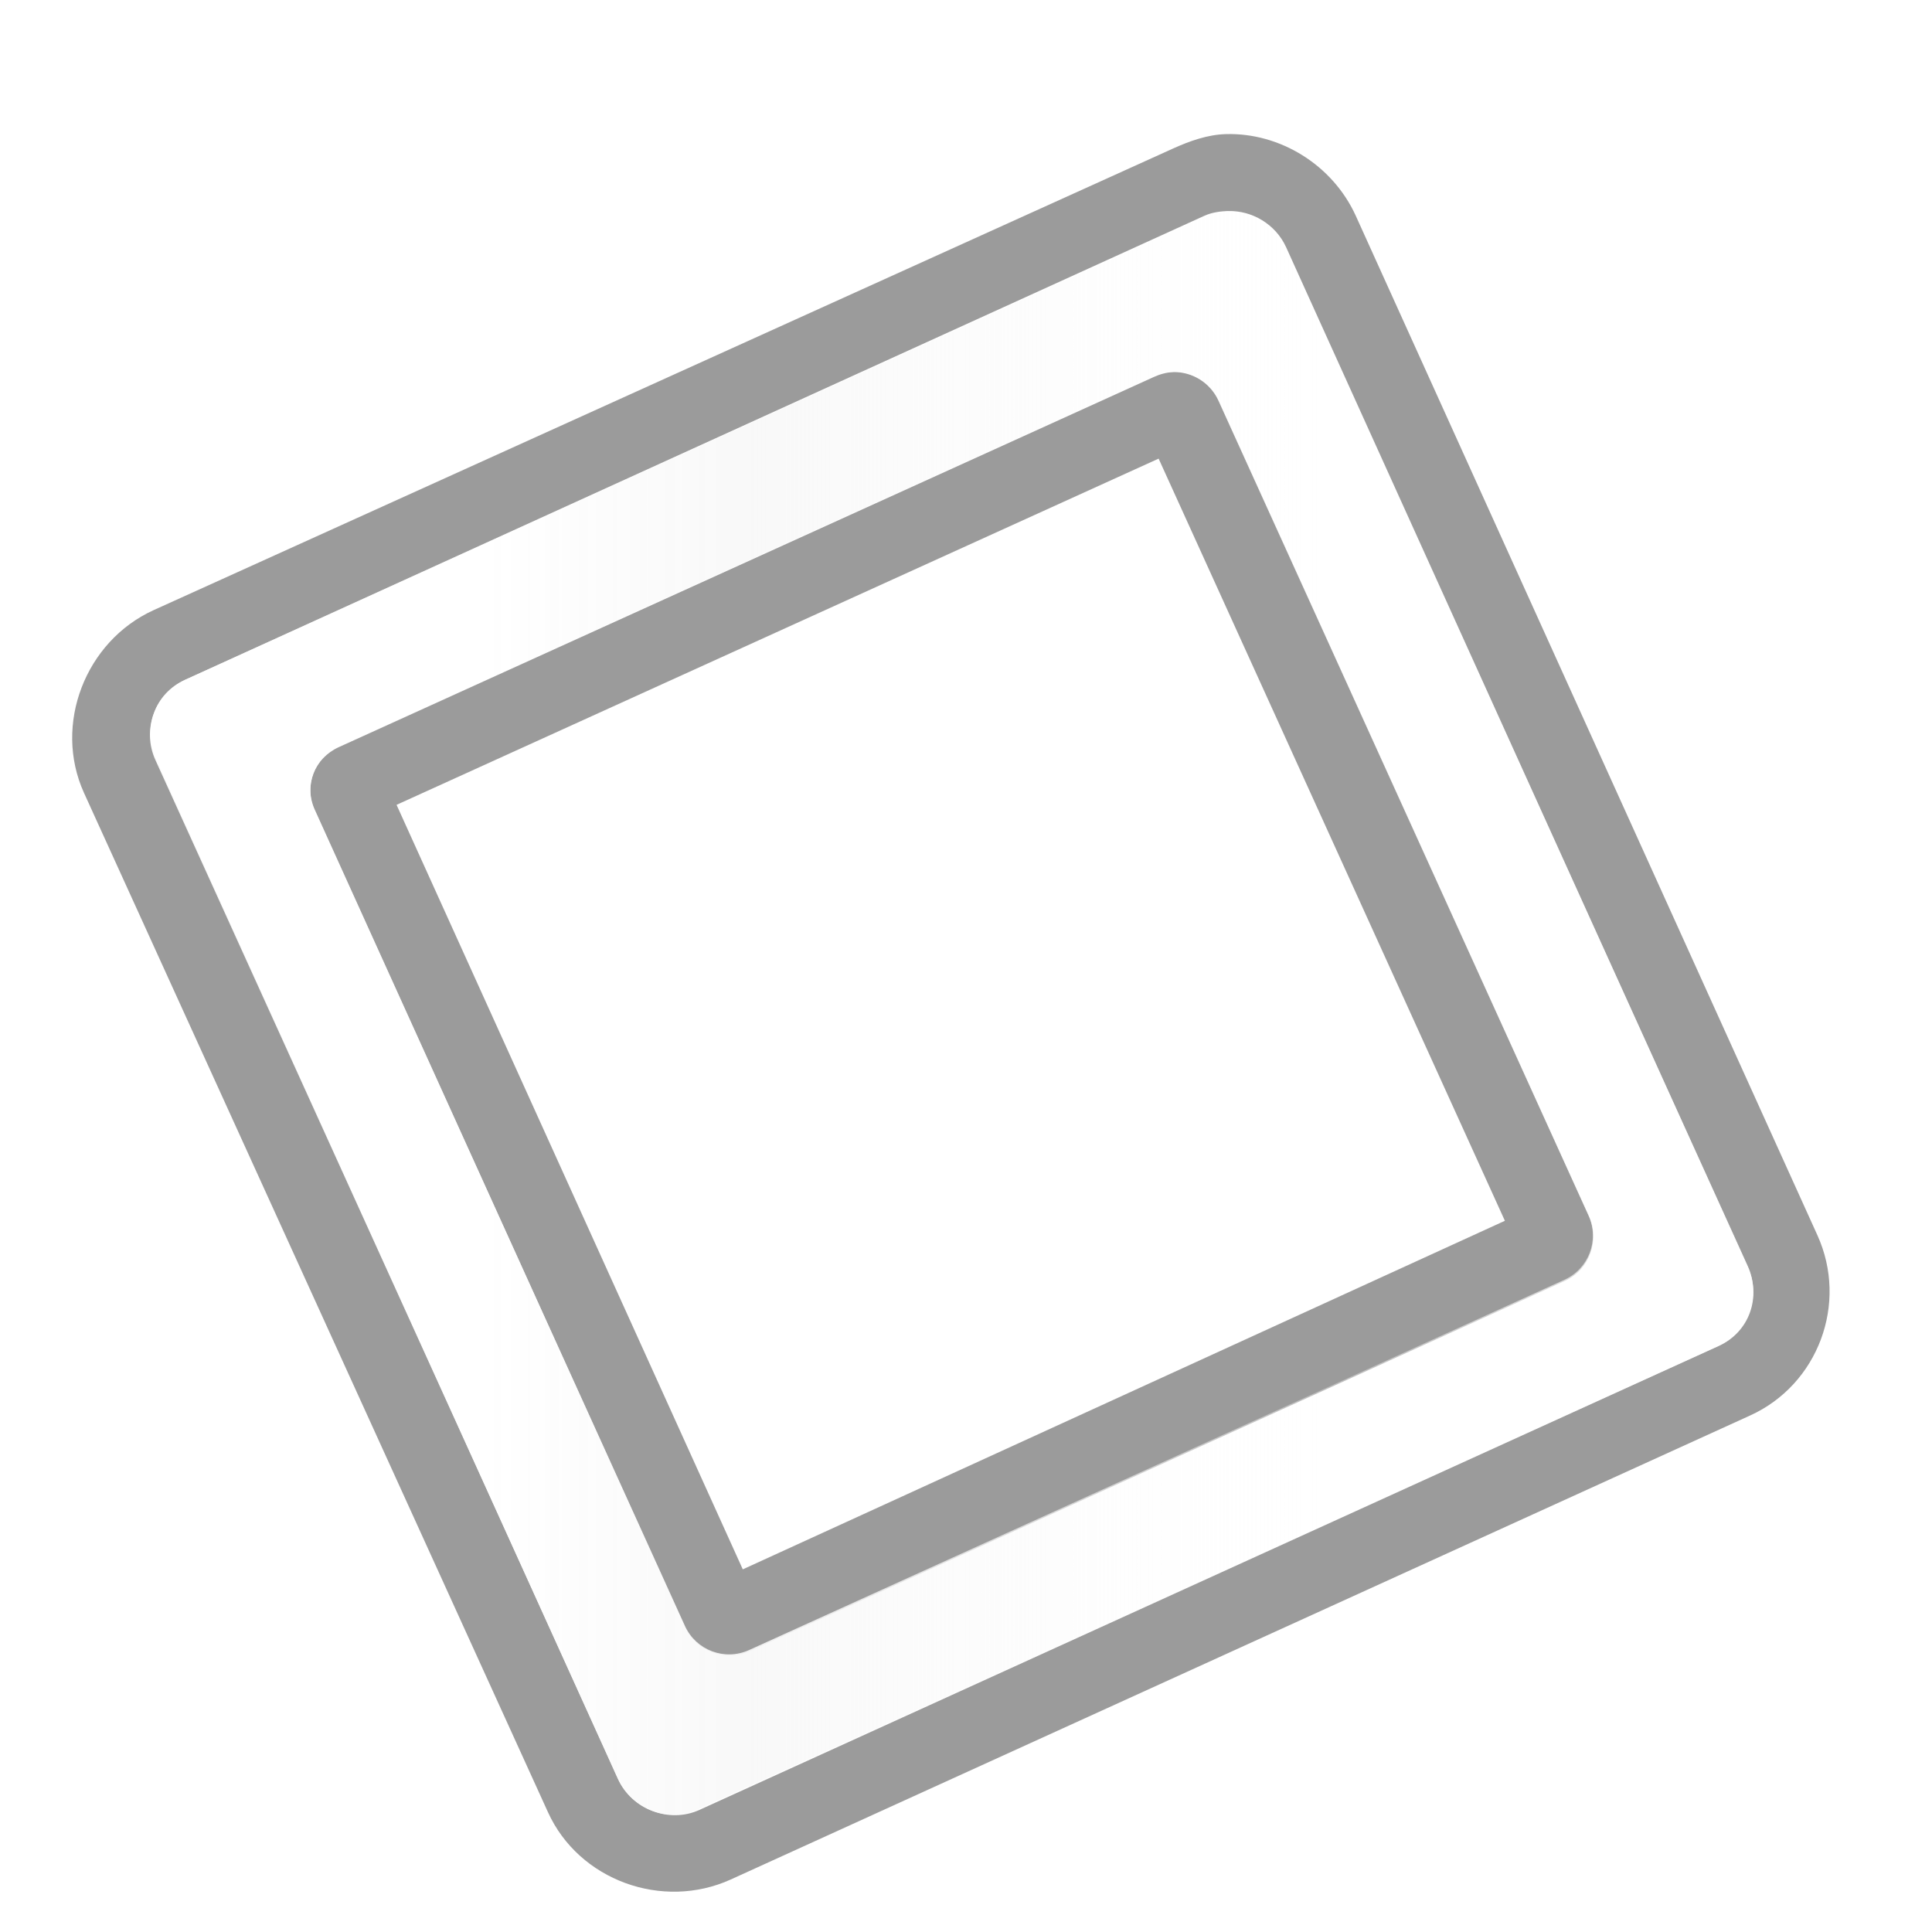
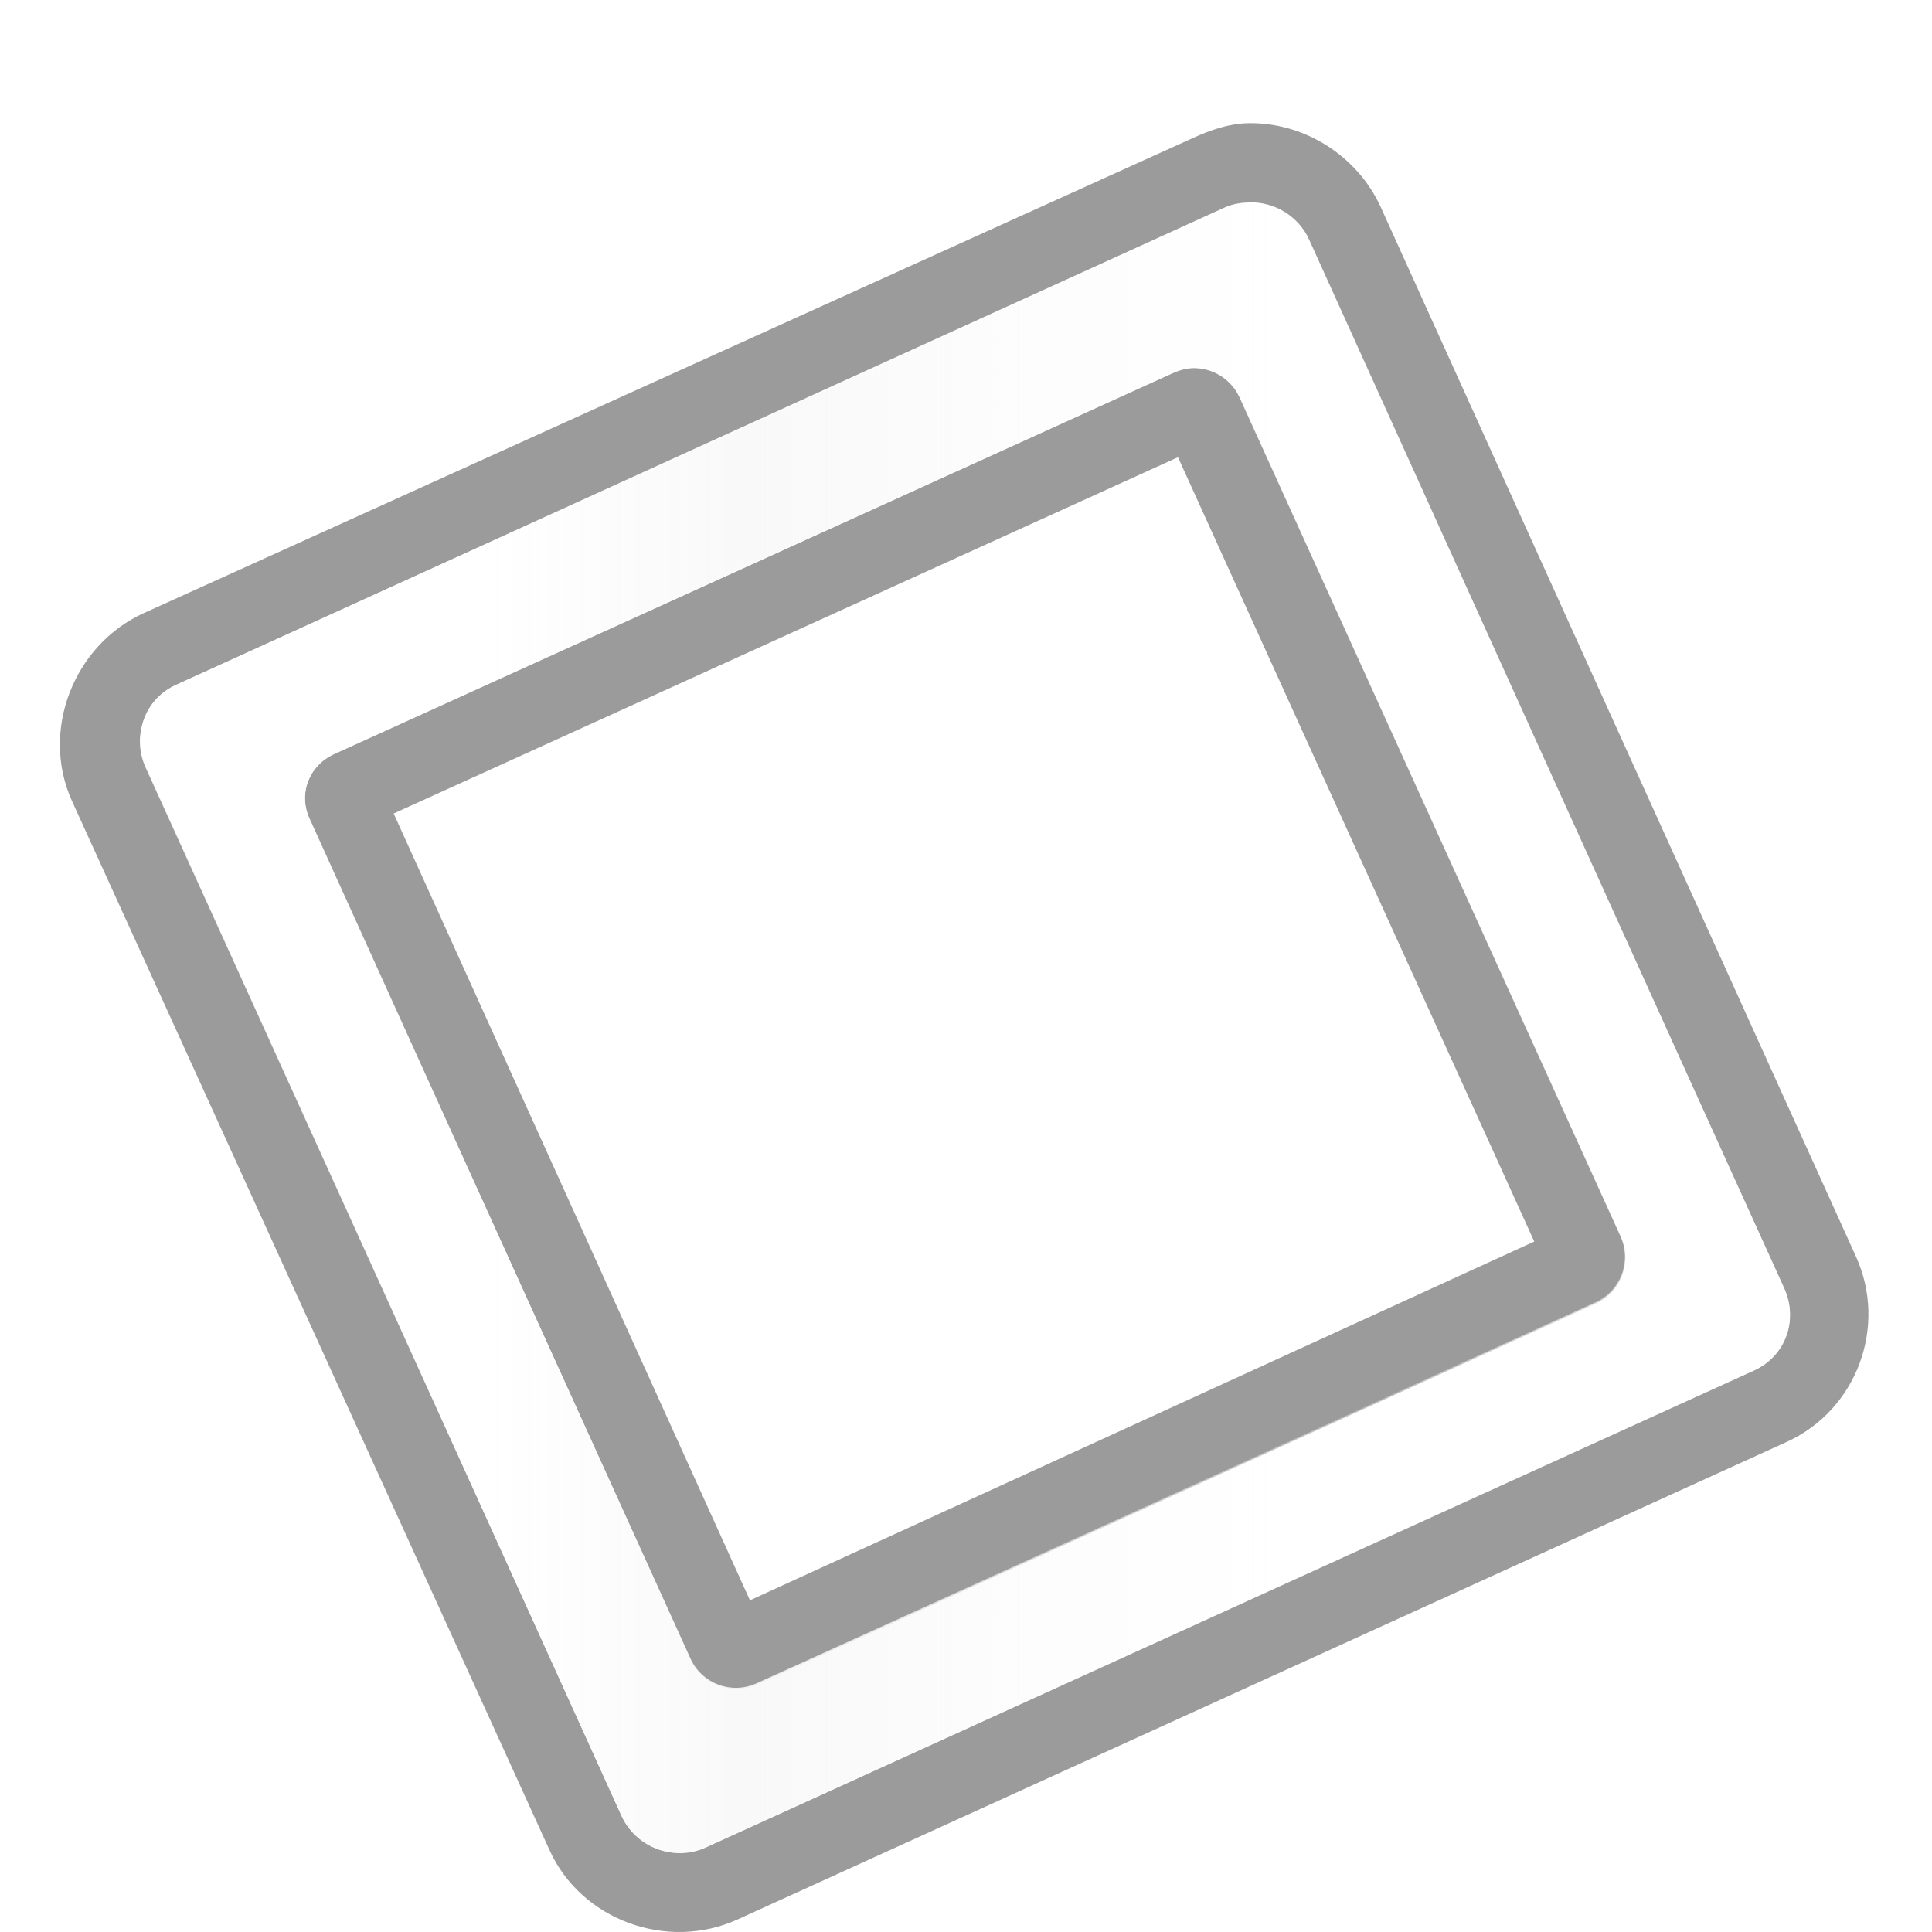
- <svg xmlns="http://www.w3.org/2000/svg" xmlns:xlink="http://www.w3.org/1999/xlink" id="svg14997" version="1.1" width="24" height="24">
+ <svg xmlns="http://www.w3.org/2000/svg" xmlns:xlink="http://www.w3.org/1999/xlink" id="svg14997" version="1.1" width="1000" height="1000">
  <defs id="defs15001">
    <linearGradient id="linearGradient4124">
      <stop id="stop4126" offset="0" style="stop-color:#ffffff;stop-opacity:0.705;" />
      <stop style="stop-color:#ffffff;stop-opacity:0.698;" offset="0.185" id="stop4128" />
      <stop style="stop-color:#ffffff;stop-opacity:0.806;" offset="0.447" id="stop4130" />
      <stop style="stop-color:#ffffff;stop-opacity:0.777;" offset="0.769" id="stop4132" />
      <stop id="stop4134" offset="1" style="stop-color:#ffffff;stop-opacity:0.741;" />
    </linearGradient>
    <linearGradient id="linearGradient16006-3-9">
      <stop style="stop-color:#ffffff;stop-opacity:0.588;" offset="0" id="stop16008-5-6" />
      <stop id="stop16016-1-7" offset="0.25" style="stop-color:#ffffff;stop-opacity:0.871;" />
      <stop id="stop16014-1-2" offset="0.5" style="stop-color:#ffffff;stop-opacity:0.588;" />
      <stop style="stop-color:#ffffff;stop-opacity:0.856;" offset="0.75" id="stop3998" />
      <stop style="stop-color:#ffffff;stop-opacity:0.588;" offset="1" id="stop16010-4-1" />
    </linearGradient>
    <linearGradient xlink:href="#linearGradient16006-3-9" id="linearGradient3878" x1="5.723" y1="19.982" x2="18.56" y2="6.505" gradientUnits="userSpaceOnUse" gradientTransform="translate(0,-1)" />
    <linearGradient xlink:href="#linearGradient4124" id="linearGradient4042" gradientUnits="userSpaceOnUse" x1="9" y1="-3" x2="14" y2="22" gradientTransform="translate(0,-1)" />
    <linearGradient id="linearGradient4046-1-38">
      <stop style="stop-color:#ffffff;stop-opacity:0;" offset="0" id="stop4048-6-5" />
      <stop style="stop-color:#ffffff;stop-opacity:0.727;" offset="1" id="stop4051-4-0" />
    </linearGradient>
    <radialGradient xlink:href="#linearGradient4046-1-38" id="radialGradient4295" cx="12" cy="19.5" fx="12" fy="19.5" r="9" gradientTransform="matrix(1,0,0,0.2777778,0,14.08333)" gradientUnits="userSpaceOnUse" />
    <linearGradient xlink:href="#linearGradient16006-3-9-4" id="linearGradient3878-6" x1="5.723" y1="19.982" x2="18.56" y2="6.505" gradientUnits="userSpaceOnUse" gradientTransform="translate(0,-0.9999995)" />
    <linearGradient id="linearGradient16006-3-9-4">
      <stop style="stop-color:#ffffff;stop-opacity:0.588;" offset="0" id="stop16008-5-6-0" />
      <stop id="stop16016-1-7-7" offset="0.25" style="stop-color:#ffffff;stop-opacity:0.871;" />
      <stop id="stop16014-1-2-5" offset="0.5" style="stop-color:#ffffff;stop-opacity:0.588;" />
      <stop style="stop-color:#ffffff;stop-opacity:0.856;" offset="0.75" id="stop3998-4" />
      <stop style="stop-color:#ffffff;stop-opacity:0.588;" offset="1" id="stop16010-4-1-0" />
    </linearGradient>
    <linearGradient xlink:href="#radialGradient3950" id="linearGradient7625" gradientUnits="userSpaceOnUse" gradientTransform="matrix(0.9556756,0,0,0.9556756,0.8376545,2.050599)" x1="2.366" y1="11.221" x2="33.045" y2="11.221" />
    <radialGradient gradientTransform="matrix(1.353726,-0.2279136,0.2083657,1.381382,7.170339,-35.53963)" gradientUnits="userSpaceOnUse" id="radialGradient3950" r="62.103" cy="57.449" cx="66.266">
      <stop offset="0.209" style="stop-color:#ffffff;stop-opacity:0.957;" id="stop3952" />
      <stop id="stop3954" style="stop-color:#f8f8f8;stop-opacity:0.921;" offset="0.376" />
      <stop offset="0.737" style="stop-color:#ffffff;stop-opacity:0.352;" id="stop3956" />
      <stop offset="1" style="stop-color:#ffffff;stop-opacity:0.871;" id="stop3958" />
    </radialGradient>
    <radialGradient xlink:href="#linearGradient3952" id="radialGradient7623" gradientUnits="userSpaceOnUse" gradientTransform="matrix(0.7651783,1.896771,-1.450473,0.5851365,15.94574,-24.77629)" cx="15.588" cy="8.473" fx="15.588" fy="8.473" r="7.492" />
    <linearGradient id="linearGradient3952">
      <stop style="stop-color:#ffad9c;stop-opacity:0.914;" offset="0" id="stop3954-0" />
      <stop id="stop3960" offset="0.5" style="stop-color:#ff4923;stop-opacity:0.914;" />
      <stop style="stop-color:#bf2000;stop-opacity:0.914;" offset="0.75" id="stop3962" />
      <stop style="stop-color:#ff6b4b;stop-opacity:0.914;" offset="1" id="stop3956-19" />
    </linearGradient>
    <radialGradient xlink:href="#linearGradient3952-9" id="radialGradient7621" gradientUnits="userSpaceOnUse" gradientTransform="matrix(1.085214,0,0,1.731441,-1.155716,-5.510921)" cx="17.701" cy="8.772" fx="17.701" fy="8.772" r="8.964" />
    <linearGradient id="linearGradient3952-9">
      <stop style="stop-color:#ffffff;stop-opacity:0.633;" offset="0" id="stop3954-7" />
      <stop id="stop3960-3" offset="0.5" style="stop-color:#ffffff;stop-opacity:0.165;" />
      <stop style="stop-color:#ffffff;stop-opacity:0.129;" offset="0.75" id="stop3962-6" />
      <stop style="stop-color:#ffffff;stop-opacity:0.338;" offset="1" id="stop3956-1" />
    </linearGradient>
    <radialGradient r="8.964" fy="8.772" fx="17.701" cy="8.772" cx="17.701" gradientTransform="matrix(1.085214,0,0,1.731441,-1.155716,-5.510921)" gradientUnits="userSpaceOnUse" id="radialGradient7756" xlink:href="#linearGradient3952-9" />
    <radialGradient xlink:href="#radialGradient4097" id="radialGradient7714" gradientUnits="userSpaceOnUse" gradientTransform="matrix(0.7371789,0,0,1.176157,20.96251,-0.4681879)" cx="17.701" cy="8.772" fx="17.701" fy="8.772" r="8.964" />
    <radialGradient cx="66.266" cy="57.449" r="62.103" id="radialGradient4097" gradientUnits="userSpaceOnUse" gradientTransform="matrix(1.353726,-0.2279136,0.2083657,1.381382,7.170339,-35.53963)">
      <stop id="stop4099" style="stop-color:#ffffff;stop-opacity:0.489;" offset="0.209" />
      <stop offset="0.376" style="stop-color:#ffffff;stop-opacity:0.288;" id="stop4101" />
      <stop id="stop4103" style="stop-color:#ffffff;stop-opacity:0.223;" offset="0.737" />
      <stop id="stop4105" style="stop-color:#ffffff;stop-opacity:0.288;" offset="1" />
    </radialGradient>
    <radialGradient xlink:href="#radialGradient3950-3" id="radialGradient7712" gradientUnits="userSpaceOnUse" gradientTransform="matrix(0.5197808,1.288465,-0.985297,0.3974796,32.57942,-13.55503)" cx="15.588" cy="8.473" fx="15.588" fy="8.473" r="7.492" />
    <radialGradient gradientTransform="matrix(1.353726,-0.2279136,0.2083657,1.381382,7.170339,-35.53963)" gradientUnits="userSpaceOnUse" id="radialGradient3950-3" r="62.103" cy="57.449" cx="66.266">
      <stop offset="0.209" style="stop-color:#ffffff;stop-opacity:0.957;" id="stop3952-0" />
      <stop id="stop3954-08" style="stop-color:#f8f8f8;stop-opacity:0.921;" offset="0.376" />
      <stop offset="0.737" style="stop-color:#ffffff;stop-opacity:0.352;" id="stop3956-8" />
      <stop offset="1" style="stop-color:#ffffff;stop-opacity:0.871;" id="stop3958-2" />
    </radialGradient>
    <linearGradient xlink:href="#radialGradient3950-3" id="linearGradient7710" gradientUnits="userSpaceOnUse" gradientTransform="matrix(0.6491845,0,0,0.6491845,22.31659,4.668306)" x1="2.366" y1="11.221" x2="33.045" y2="11.221" />
    <radialGradient gradientTransform="matrix(1.353726,-0.2279136,0.2083657,1.381382,7.170339,-35.53963)" gradientUnits="userSpaceOnUse" id="radialGradient7781" r="62.103" cy="57.449" cx="66.266">
      <stop offset="0.209" style="stop-color:#ffffff;stop-opacity:0.957;" id="stop7783" />
      <stop id="stop7785" style="stop-color:#f8f8f8;stop-opacity:0.921;" offset="0.376" />
      <stop offset="0.737" style="stop-color:#ffffff;stop-opacity:0.352;" id="stop7787" />
      <stop offset="1" style="stop-color:#ffffff;stop-opacity:0.871;" id="stop7789" />
    </radialGradient>
    <linearGradient xlink:href="#radialGradient3950-3" id="linearGradient3131" gradientUnits="userSpaceOnUse" gradientTransform="matrix(0.6491845,0,0,0.6491845,22.31659,4.668306)" x1="2.366" y1="11.221" x2="33.045" y2="11.221" />
    <radialGradient xlink:href="#radialGradient3950-3" id="radialGradient3133" gradientUnits="userSpaceOnUse" gradientTransform="matrix(0.5197808,1.288465,-0.985297,0.3974796,32.57942,-13.55503)" cx="15.588" cy="8.473" fx="15.588" fy="8.473" r="7.492" />
    <radialGradient xlink:href="#radialGradient4097" id="radialGradient3135" gradientUnits="userSpaceOnUse" gradientTransform="matrix(0.7371789,0,0,1.176157,20.96251,-0.4681879)" cx="17.701" cy="8.772" fx="17.701" fy="8.772" r="8.964" />
    <linearGradient xlink:href="#radialGradient3950-8" id="linearGradient7599" gradientUnits="userSpaceOnUse" gradientTransform="matrix(0.6491845,0,0,0.6491845,15.0145,5.300433)" x1="2.366" y1="11.221" x2="33.045" y2="11.221" />
    <radialGradient gradientTransform="matrix(1.353726,-0.2279136,0.2083657,1.381382,7.170339,-35.53963)" gradientUnits="userSpaceOnUse" id="radialGradient3950-8" r="62.103" cy="57.449" cx="66.266">
      <stop offset="0.209" style="stop-color:#ffffff;stop-opacity:0.957;" id="stop3952-1" />
      <stop id="stop3954-9" style="stop-color:#f8f8f8;stop-opacity:0.921;" offset="0.376" />
      <stop offset="0.737" style="stop-color:#ffffff;stop-opacity:0.352;" id="stop3956-81" />
      <stop offset="1" style="stop-color:#ffffff;stop-opacity:0.871;" id="stop3958-3" />
    </radialGradient>
    <linearGradient xlink:href="#radialGradient3950-8" id="linearGradient3162" gradientUnits="userSpaceOnUse" gradientTransform="matrix(0.6491845,0,0,0.6491845,15.0145,5.300433)" x1="2.366" y1="11.221" x2="33.045" y2="11.221" />
+     <linearGradient xlink:href="#radialGradient3950-8" id="linearGradient3064" gradientUnits="userSpaceOnUse" gradientTransform="matrix(25.45541,0,0,25.45541,8.63782,-689.5907)" x1="2.366" y1="11.221" x2="33.045" y2="11.221" />
+     <radialGradient xlink:href="#linearGradient3952-9-1" id="radialGradient3038" gradientUnits="userSpaceOnUse" gradientTransform="matrix(31.71031,0,0,50.59329,-83.20161,-4.066757)" cx="17.701" cy="8.772" fx="17.701" fy="8.772" r="8.964" />
+     <linearGradient id="linearGradient3952-9-1">
+       <stop style="stop-color:#ffffff;stop-opacity:0.633;" offset="0" id="stop3954-7-5" />
+       <stop id="stop3960-3-2" offset="0.5" style="stop-color:#ffffff;stop-opacity:0.165;" />
+       <stop style="stop-color:#ffffff;stop-opacity:0.129;" offset="0.75" id="stop3962-6-7" />
+       <stop style="stop-color:#ffffff;stop-opacity:0.338;" offset="1" id="stop3956-1-6" />
+     </linearGradient>
+     <radialGradient xlink:href="#linearGradient3952-1" id="radialGradient3041" gradientUnits="userSpaceOnUse" gradientTransform="matrix(22.35877,55.42429,-42.3833,17.09789,416.5088,-567.0073)" cx="15.588" cy="8.473" fx="15.588" fy="8.473" r="7.492" />
+     <linearGradient id="linearGradient3952-1">
+       <stop style="stop-color:#ffad9c;stop-opacity:0.914;" offset="0" id="stop3954-0-4" />
+       <stop id="stop3960-2" offset="0.5" style="stop-color:#ff4923;stop-opacity:0.914;" />
+       <stop style="stop-color:#bf2000;stop-opacity:0.914;" offset="0.75" id="stop3962-3" />
+       <stop style="stop-color:#ff6b4b;stop-opacity:0.914;" offset="1" id="stop3956-19-2" />
+     </linearGradient>
+     <linearGradient xlink:href="#radialGradient3950-2" id="linearGradient3044" gradientUnits="userSpaceOnUse" gradientTransform="matrix(27.92516,0,0,27.92516,-24.95466,216.8834)" x1="2.366" y1="11.221" x2="33.045" y2="11.221" />
+     <radialGradient gradientTransform="matrix(1.353726,-0.2279136,0.2083657,1.381382,7.170339,-35.53963)" gradientUnits="userSpaceOnUse" id="radialGradient3950-2" r="62.103" cy="57.449" cx="66.266">
+       <stop offset="0.209" style="stop-color:#ffffff;stop-opacity:0.957;" id="stop3952-16" />
+       <stop id="stop3954-8" style="stop-color:#f8f8f8;stop-opacity:0.921;" offset="0.376" />
+       <stop offset="0.737" style="stop-color:#ffffff;stop-opacity:0.352;" id="stop3956-5" />
+       <stop offset="1" style="stop-color:#ffffff;stop-opacity:0.871;" id="stop3958-7" />
+     </radialGradient>
+     <linearGradient xlink:href="#radialGradient3950-2" id="linearGradient3165" gradientUnits="userSpaceOnUse" gradientTransform="matrix(27.92516,0,0,27.92516,6.045342,-759.1166)" x1="2.366" y1="11.221" x2="33.045" y2="11.221" />
+     <radialGradient xlink:href="#linearGradient3952-1" id="radialGradient3167" gradientUnits="userSpaceOnUse" gradientTransform="matrix(22.35877,55.42429,-42.3833,17.09789,447.5088,-1543.007)" cx="15.588" cy="8.473" fx="15.588" fy="8.473" r="7.492" />
+     <radialGradient xlink:href="#linearGradient3952-9-1" id="radialGradient3169" gradientUnits="userSpaceOnUse" gradientTransform="matrix(31.71031,0,0,50.59329,-52.20161,-980.0668)" cx="17.701" cy="8.772" fx="17.701" fy="8.772" r="8.964" />
+     <linearGradient xlink:href="#radialGradient3950-8" id="linearGradient3201" gradientUnits="userSpaceOnUse" gradientTransform="matrix(27.89424,0,0,27.89424,6.49535,-757.9582)" x1="2.366" y1="11.221" x2="33.045" y2="11.221" />
+     <linearGradient xlink:href="#radialGradient3950-2" id="linearGradient3203" gradientUnits="userSpaceOnUse" gradientTransform="matrix(27.92516,0,0,27.92516,6.045342,-759.1166)" x1="2.366" y1="11.221" x2="33.045" y2="11.221" />
+     <radialGradient xlink:href="#linearGradient3952-1" id="radialGradient3205" gradientUnits="userSpaceOnUse" gradientTransform="matrix(22.35877,55.42429,-42.3833,17.09789,447.5088,-1543.007)" cx="15.588" cy="8.473" fx="15.588" fy="8.473" r="7.492" />
+     <radialGradient xlink:href="#linearGradient3952-9-1" id="radialGradient3207" gradientUnits="userSpaceOnUse" gradientTransform="matrix(31.71031,0,0,50.59329,-52.20161,-980.0668)" cx="17.701" cy="8.772" fx="17.701" fy="8.772" r="8.964" />
+     <linearGradient xlink:href="#radialGradient3950-2" id="linearGradient3226" gradientUnits="userSpaceOnUse" gradientTransform="matrix(27.92516,0,0,27.92516,6.045342,-759.1166)" x1="2.366" y1="11.221" x2="33.045" y2="11.221" />
+     <radialGradient xlink:href="#linearGradient3952-1" id="radialGradient3228" gradientUnits="userSpaceOnUse" gradientTransform="matrix(22.35877,55.42429,-42.3833,17.09789,447.5088,-1543.007)" cx="15.588" cy="8.473" fx="15.588" fy="8.473" r="7.492" />
+     <radialGradient xlink:href="#linearGradient3952-9-1" id="radialGradient3230" gradientUnits="userSpaceOnUse" gradientTransform="matrix(31.71031,0,0,50.59329,-52.20161,-980.0668)" cx="17.701" cy="8.772" fx="17.701" fy="8.772" r="8.964" />
+     <linearGradient xlink:href="#radialGradient3950-2" id="linearGradient3237" gradientUnits="userSpaceOnUse" gradientTransform="matrix(27.92516,0,0,27.92516,6.045342,-759.1166)" x1="2.366" y1="11.221" x2="33.045" y2="11.221" />
+     <radialGradient xlink:href="#linearGradient3952-1" id="radialGradient3239" gradientUnits="userSpaceOnUse" gradientTransform="matrix(22.35877,55.42429,-42.3833,17.09789,447.5088,-1543.007)" cx="15.588" cy="8.473" fx="15.588" fy="8.473" r="7.492" />
+     <radialGradient xlink:href="#linearGradient3952-9-1" id="radialGradient3241" gradientUnits="userSpaceOnUse" gradientTransform="matrix(31.71031,0,0,50.59329,-52.20161,-980.0668)" cx="17.701" cy="8.772" fx="17.701" fy="8.772" r="8.964" />
+     <radialGradient xlink:href="#linearGradient3952-9-1" id="radialGradient3244" gradientUnits="userSpaceOnUse" gradientTransform="matrix(31.71031,0,0,50.59329,-1237.313,-991.3805)" cx="17.701" cy="8.772" fx="17.701" fy="8.772" r="8.964" />
+     <radialGradient xlink:href="#linearGradient3952-1" id="radialGradient3247" gradientUnits="userSpaceOnUse" gradientTransform="matrix(22.35877,55.42429,-42.3833,17.09789,-737.6022,-1554.321)" cx="15.588" cy="8.473" fx="15.588" fy="8.473" r="7.492" />
+     <linearGradient xlink:href="#radialGradient3950-2" id="linearGradient3250" gradientUnits="userSpaceOnUse" gradientTransform="matrix(27.92516,0,0,27.92516,-1179.066,-770.4303)" x1="2.366" y1="11.221" x2="33.045" y2="11.221" />
+     <linearGradient xlink:href="#radialGradient3950-8" id="linearGradient3257" gradientUnits="userSpaceOnUse" gradientTransform="matrix(27.89424,0,0,27.89424,6.49535,-757.9582)" x1="2.366" y1="11.221" x2="33.045" y2="11.221" />
  </defs>
-   <g id="layer2" style="display:none">
+   <g id="layer2" style="display:none" transform="translate(0,976)">
    <rect style="fill:#ff0000;fill-opacity:0.309;stroke:none" id="rect15909" width="1" height="24" x="-1" y="0" />
    <rect style="fill:#ff0000;fill-opacity:0.309;stroke:none" id="rect15911" width="25" height="1" x="-1" y="24" />
    <rect style="fill:#ff0000;fill-opacity:0.309;stroke:none" id="rect15913" width="1" height="26" x="24" y="-1" />
    <rect style="fill:#ff0000;fill-opacity:0.309;stroke:none" id="rect15915" width="25" height="1" x="-1" y="-1" />
  </g>
-   <g id="layer3" style="display:inline">
-     <g id="g3158" transform="translate(-14.6878,0)">
-       <path style="font-size:medium;font-style:normal;font-variant:normal;font-weight:normal;font-stretch:normal;text-indent:0;text-align:start;text-decoration:none;line-height:normal;letter-spacing:normal;word-spacing:normal;text-transform:none;direction:ltr;block-progression:tb;writing-mode:lr-tb;text-anchor:start;baseline-shift:baseline;color:#000000;fill:#000000;fill-opacity:0.392;stroke:none;stroke-width:2.944;marker:none;visibility:visible;display:inline;overflow:visible;enable-background:accumulate;font-family:Sans;-inkscape-font-specification:Sans" d="m 29.917,1.666 c -0.227,0.006 -0.449,0.085 -0.657,0.179 l -12.663,5.734 c -0.848,0.385 -1.251,1.422 -0.866,2.27 l 5.764,12.663 c 0.385,0.847 1.422,1.221 2.27,0.836 L 36.428,17.584 c 0.847,-0.385 1.221,-1.393 0.836,-2.24 L 31.53,2.681 C 31.241,2.046 30.586,1.647 29.917,1.666 z m 0.03,0.956 c 0.294,-0.008 0.587,0.163 0.717,0.448 l 5.734,12.663 c 0.173,0.38 0.022,0.813 -0.358,0.986 l -12.663,5.764 c -0.38,0.173 -0.843,-0.008 -1.015,-0.388 L 16.627,9.431 C 16.455,9.051 16.605,8.618 16.986,8.445 L 29.648,2.681 c 0.095,-0.043 0.201,-0.057 0.299,-0.06 z m -0.687,2.001 c -0.078,0.002 -0.163,0.025 -0.239,0.06 L 18.897,9.281 C 18.593,9.419 18.46,9.754 18.598,10.058 l 4.599,10.154 c 0.138,0.304 0.502,0.437 0.806,0.299 l 10.124,-4.599 c 0.304,-0.138 0.437,-0.502 0.299,-0.806 L 29.827,4.981 C 29.724,4.753 29.495,4.616 29.26,4.622 z m -0.179,1.075 4.301,9.467 -9.467,4.33 -4.301,-9.497 9.467,-4.301 z" id="path7595" />
-       <path style="fill:url(#linearGradient3162);fill-opacity:1;fill-rule:nonzero;stroke:none;stroke-width:1.147;marker-start:none;display:inline" d="m 29.944,2.627 c -0.098,0.003 -0.197,0.025 -0.292,0.068 l -12.659,5.748 c -0.38,0.173 -0.547,0.618 -0.375,0.998 l 5.749,12.658 c 0.173,0.38 0.618,0.547 0.998,0.375 l 12.659,-5.749 c 0.38,-0.173 0.547,-0.618 0.375,-0.998 L 30.65,3.069 C 30.521,2.784 30.238,2.619 29.944,2.627 z m -0.687,1.992 c 0.235,-0.006 0.461,0.126 0.564,0.354 L 34.421,15.1 c 0.138,0.304 0.004,0.66 -0.3,0.798 l -10.127,4.599 c -0.304,0.138 -0.66,0.004 -0.798,-0.3 L 18.597,10.07 C 18.459,9.766 18.593,9.41 18.897,9.272 L 29.024,4.673 c 0.076,-0.035 0.155,-0.052 0.233,-0.054 z" id="path7597" />
+   <g id="layer3" style="display:inline" transform="translate(0,976)">
+     <g id="g3253" transform="matrix(0.9979633,0,0,0.9979633,0.06313687,0.04888018)">
+       <path style="font-size:medium;font-style:normal;font-variant:normal;font-weight:normal;font-stretch:normal;text-indent:0;text-align:start;text-decoration:none;line-height:normal;letter-spacing:normal;word-spacing:normal;text-transform:none;direction:ltr;block-progression:tb;writing-mode:lr-tb;text-anchor:start;baseline-shift:baseline;color:#000000;fill:#000000;fill-opacity:0.392;stroke:none;stroke-width:2.944;marker:none;visibility:visible;display:inline;overflow:visible;enable-background:accumulate;font-family:Sans;-inkscape-font-specification:Sans" d="m 646.831,-914.134 c -9.773,0.267 -19.293,3.64 -28.231,7.699 L 74.507,-660.053 c -36.429,16.543 -53.754,61.104 -37.214,97.526 L 284.958,-18.434 c 16.528,36.394 61.12,52.463 97.526,35.931 L 926.576,-230.168 c 36.395,-16.528 52.464,-59.836 35.931,-96.243 L 716.126,-870.504 c -12.396,-27.295 -40.549,-44.416 -69.295,-43.63 z m 1.283,41.064 c 12.615,-0.345 25.235,6.999 30.798,19.249 l 246.382,544.093 c 7.417,16.332 0.934,34.93 -15.399,42.347 L 365.802,-19.718 c -16.333,7.417 -36.213,-0.348 -43.63,-16.682 L 75.79,-580.492 c -7.417,-16.332 -0.934,-34.93 15.399,-42.347 L 635.282,-870.504 c 4.083,-1.854 8.627,-2.452 12.832,-2.566 z m -29.514,85.977 c -3.364,0.092 -6.999,1.083 -10.266,2.566 l -435.018,197.619 c -13.066,5.934 -18.766,20.298 -12.832,33.364 l 197.619,436.301 c 5.934,13.065 21.581,18.766 34.647,12.832 l 435.017,-197.619 c 13.066,-5.934 18.766,-21.581 12.832,-34.647 L 642.981,-771.695 c -4.45,-9.799 -14.289,-15.675 -24.381,-15.399 z m -7.7,46.197 184.786,406.786 -406.786,186.069 -184.786,-408.069 406.786,-184.786 z" id="path7595" />
+       <path style="fill:url(#linearGradient3257);fill-opacity:1;fill-rule:nonzero;stroke:none;stroke-width:1.147;marker-start:none;display:inline" d="m 648.007,-872.831 c -4.205,0.115 -8.459,1.087 -12.542,2.942 L 91.525,-622.898 c -16.333,7.417 -23.516,26.562 -16.099,42.895 l 247.019,543.91 c 7.417,16.332 26.535,23.516 42.868,16.099 L 909.253,-267.012 c 16.333,-7.417 23.516,-26.536 16.099,-42.868 l -247.019,-543.937 c -5.563,-12.249 -17.71,-19.359 -30.326,-19.014 z m -29.524,85.575 c 10.092,-0.276 19.805,5.417 24.255,15.216 l 197.626,435.15 c 5.934,13.066 0.176,28.35 -12.89,34.284 l -435.152,197.625 c -13.066,5.934 -28.35,0.176 -34.284,-12.89 L 160.413,-553.021 c -5.934,-13.066 -0.175,-28.35 12.89,-34.284 l 435.152,-197.625 c 3.266,-1.483 6.664,-2.235 10.028,-2.327 z" id="path7597" />
    </g>
  </g>
</svg>
